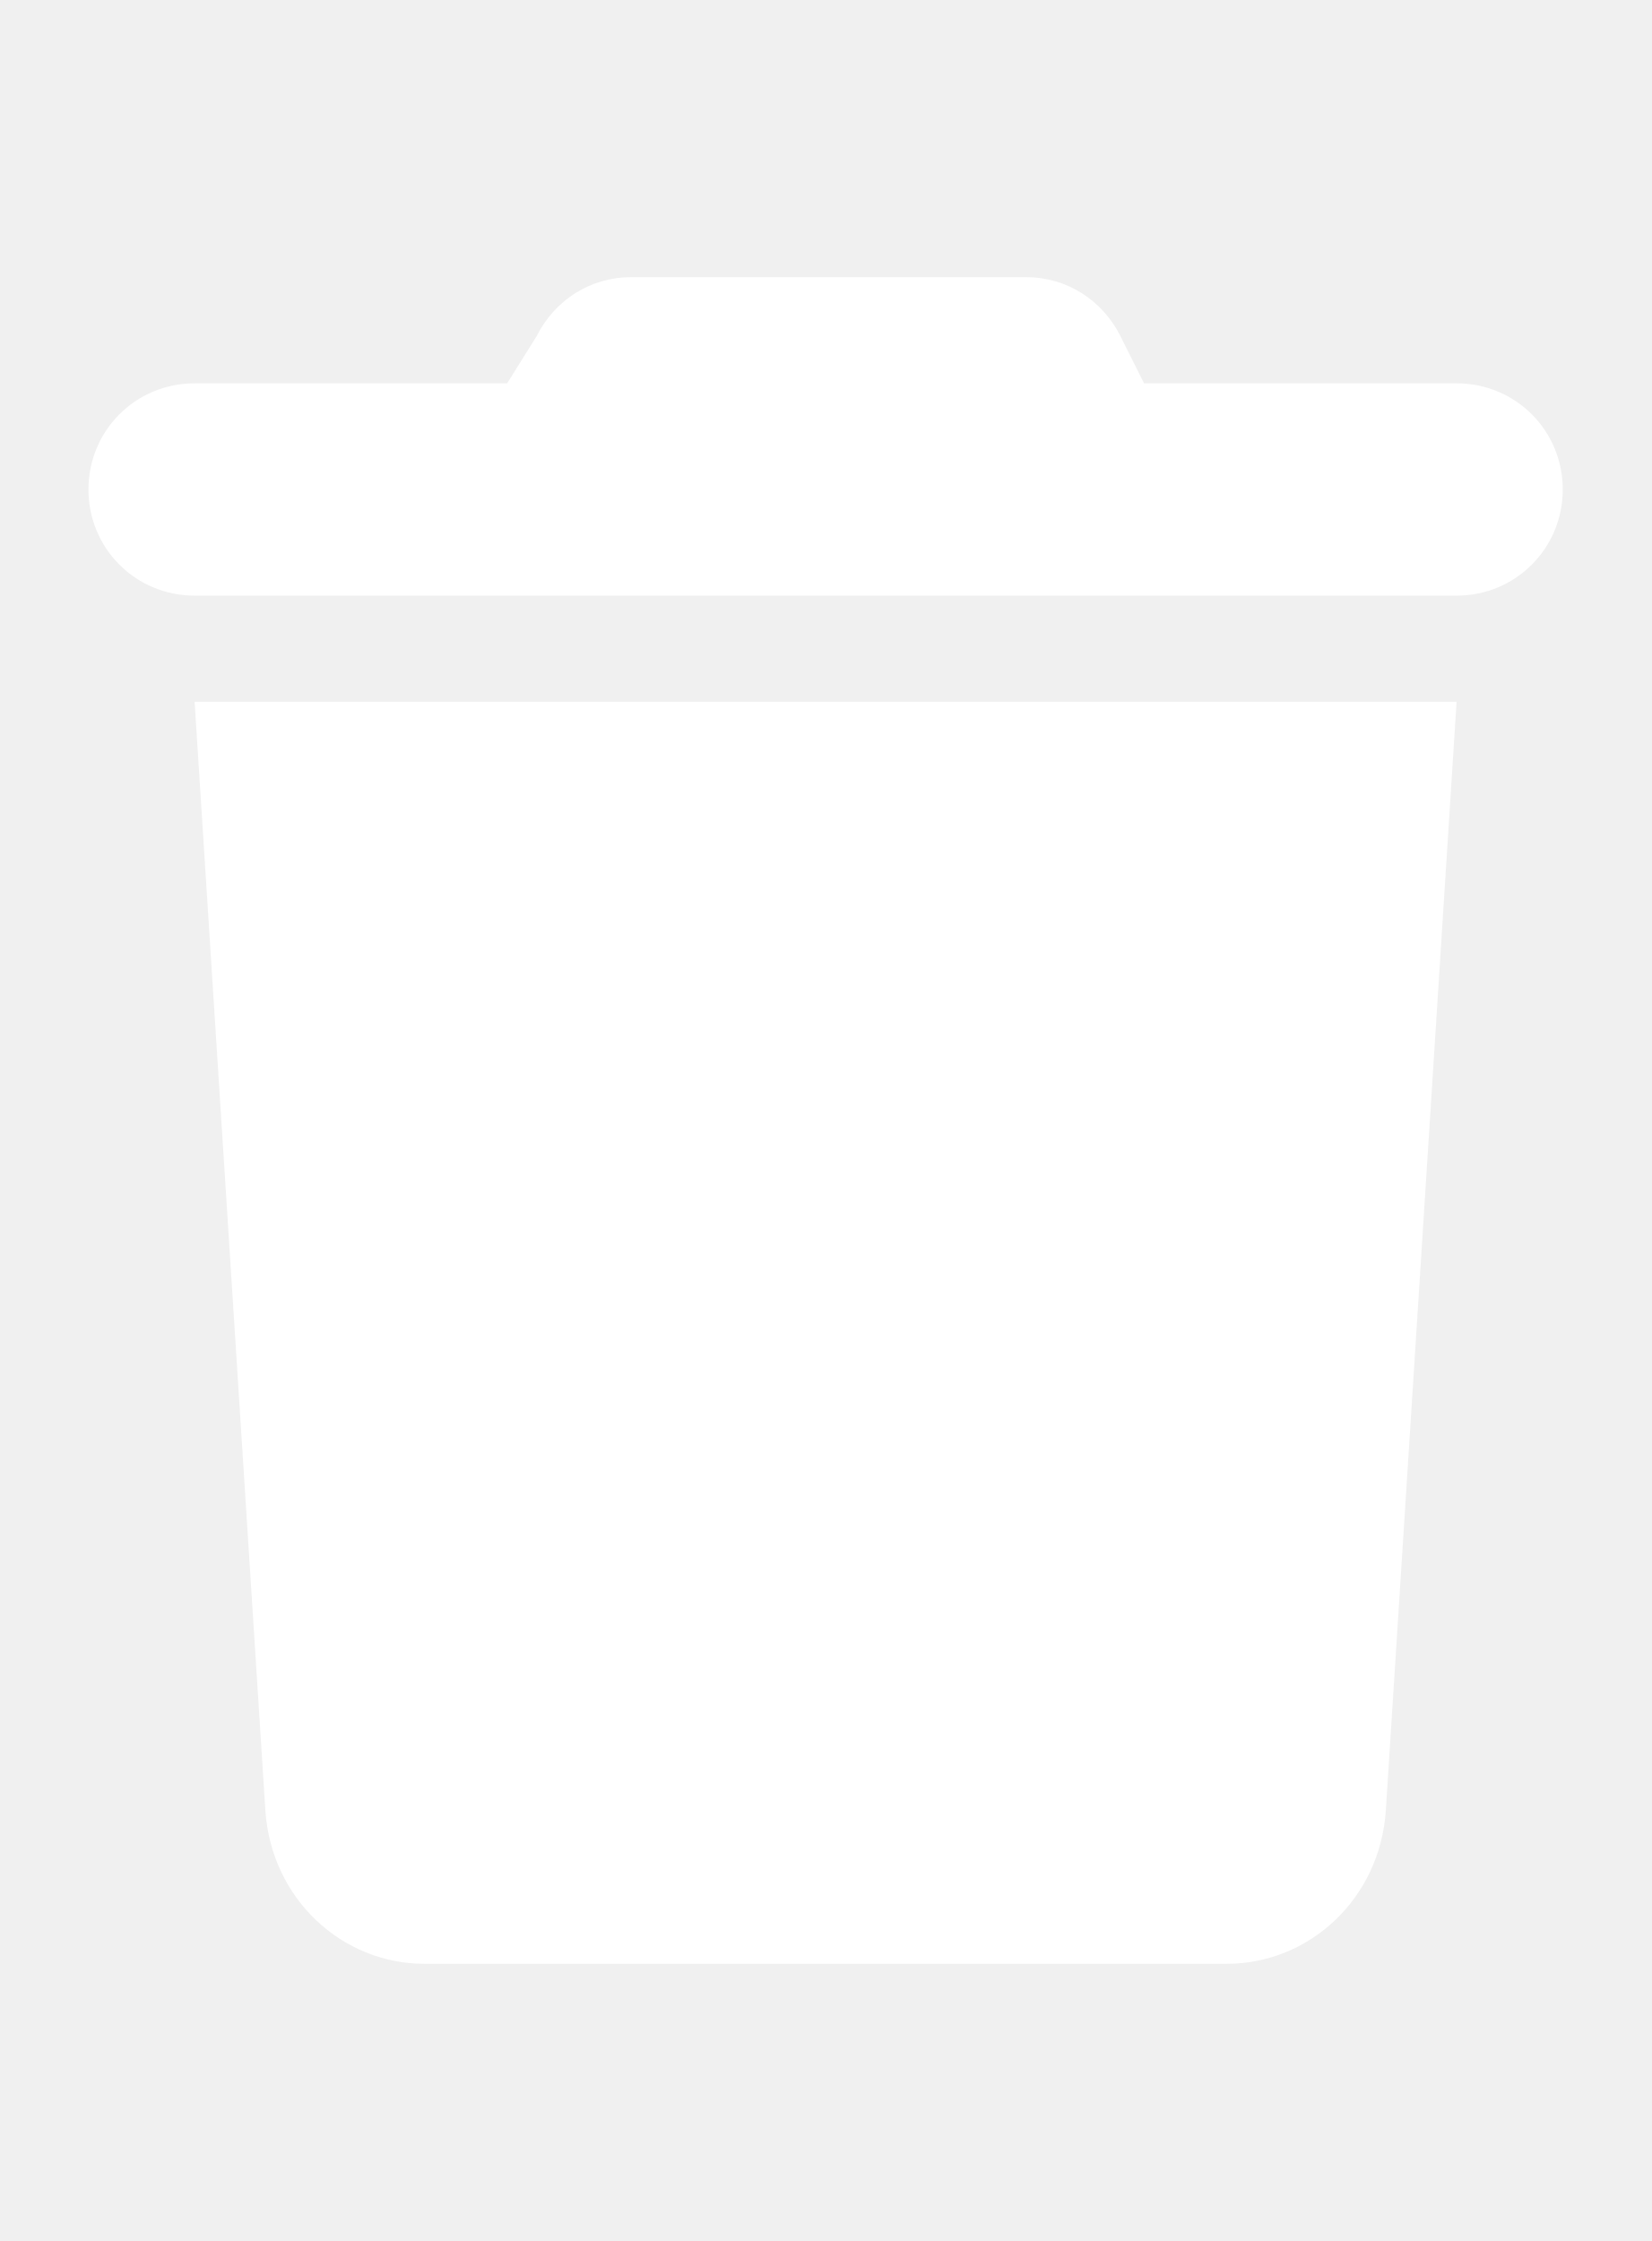
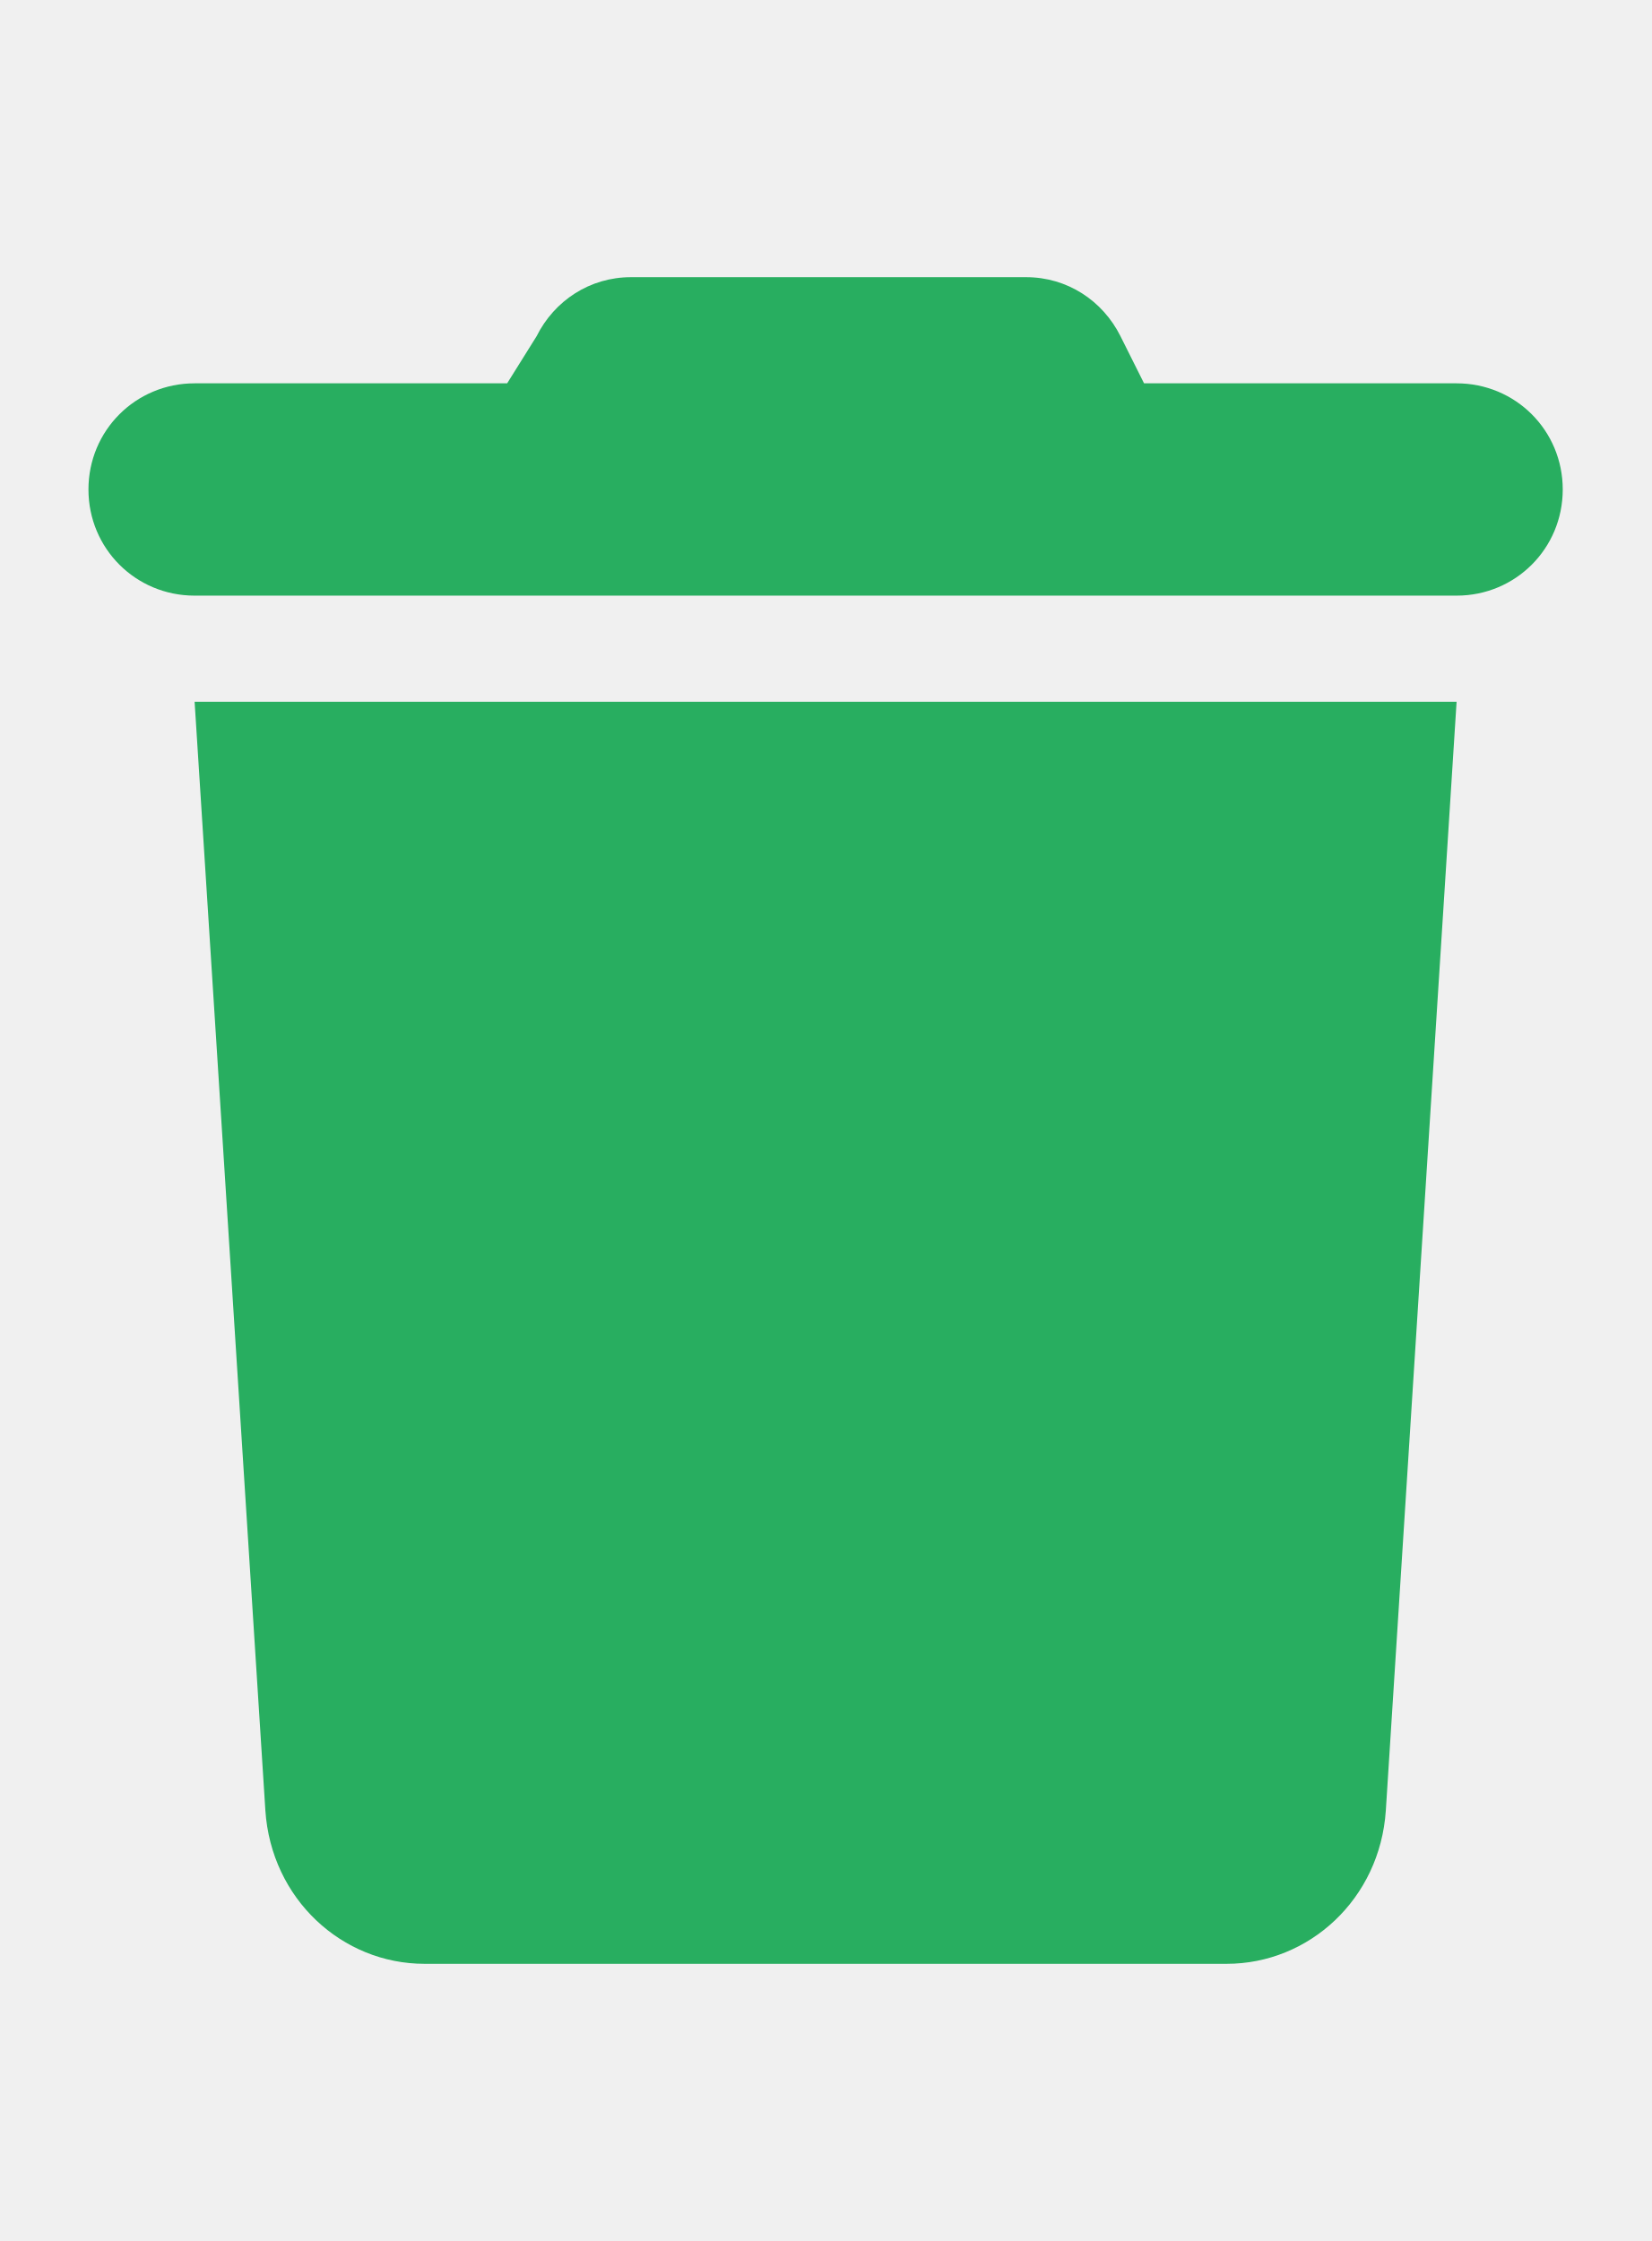
<svg xmlns="http://www.w3.org/2000/svg" version="1.1" id="レイヤー_1" x="0px" y="0px" viewBox="0 0 28 38" style="enable-background:new 0 0 28 38;" xml:space="preserve">
  <style type="text/css">
- 	.st0{fill:#FFFFFF;}
+ 	.st0{fill:#28AE60;}
</style>
  <g>
    <path class="st0" d="M9.1,5.7c0.3-0.6,0.9-1,1.6-1h6.7c0.7,0,1.3,0.4,1.6,1l0.4,0.8h5.3c1,0,1.8,0.8,1.8,1.8s-0.8,1.8-1.8,1.8H3.3   c-1,0-1.8-0.8-1.8-1.8s0.8-1.8,1.8-1.8h5.3L9.1,5.7z" />
    <path class="st0" d="M23.5,30.7c-0.1,1.5-1.3,2.6-2.7,2.6H7.2c-1.4,0-2.6-1.1-2.7-2.6L3.3,11.9h21.4L23.5,30.7z" />
  </g>
</svg>
